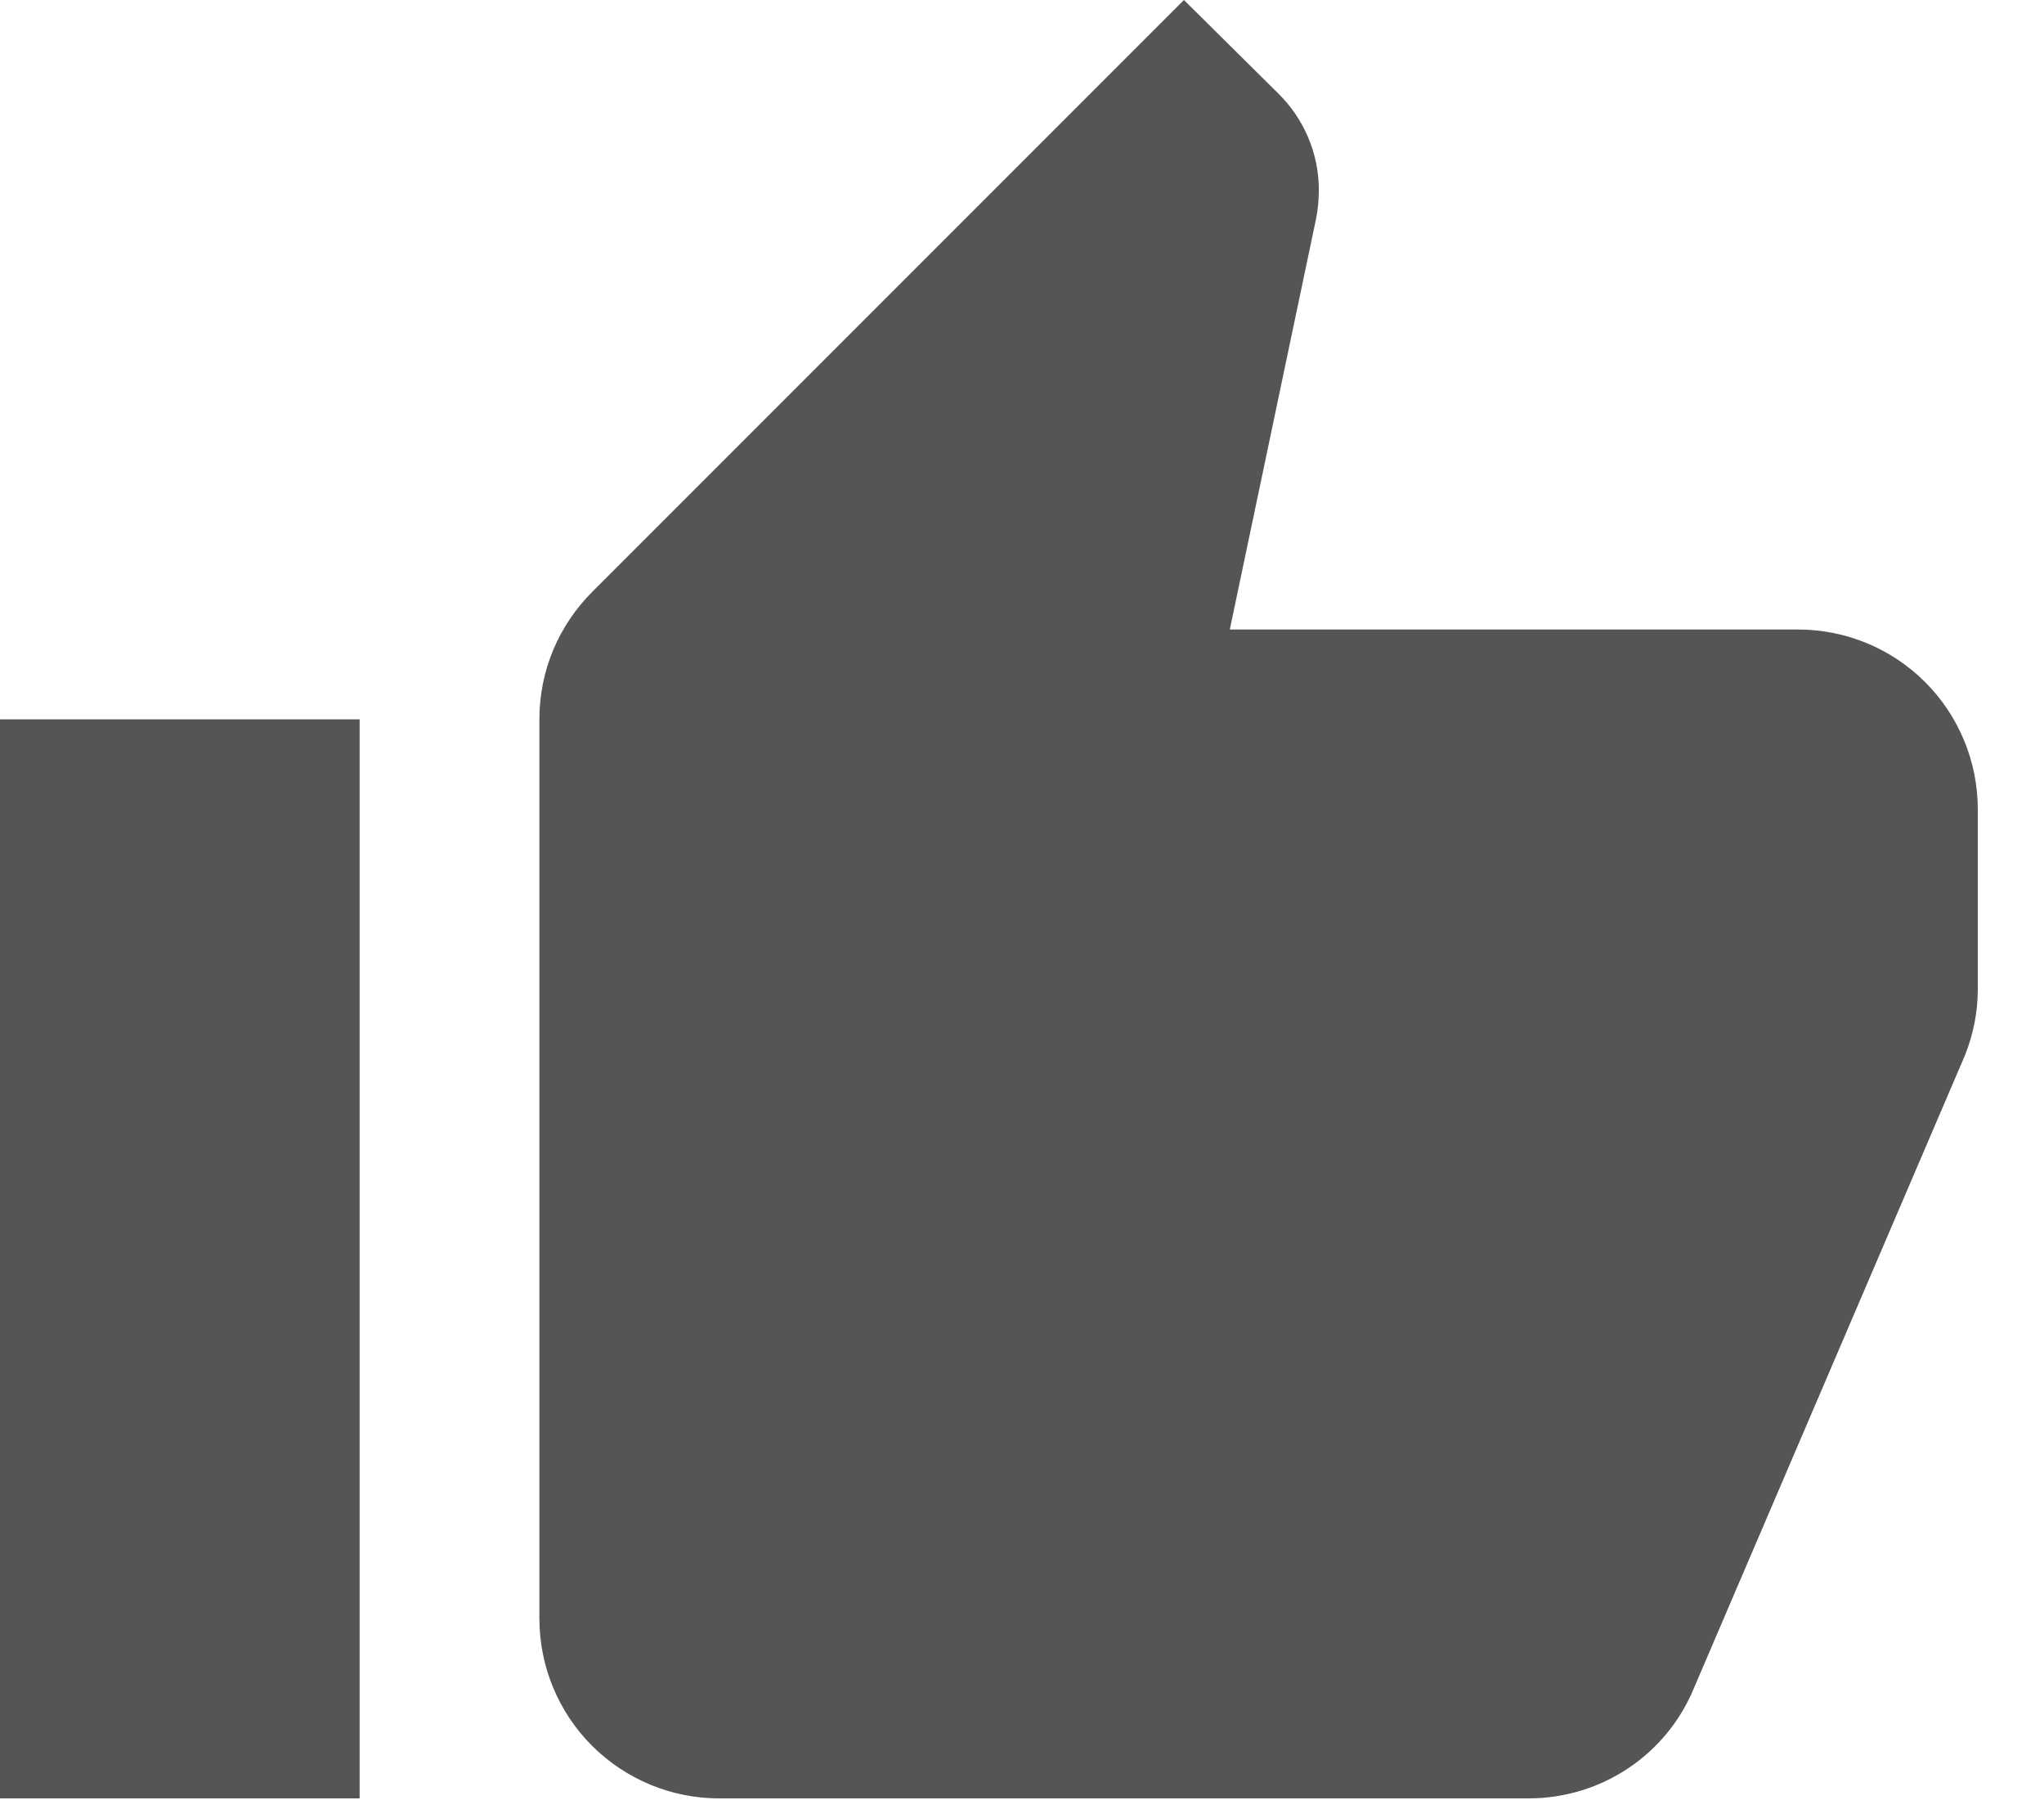
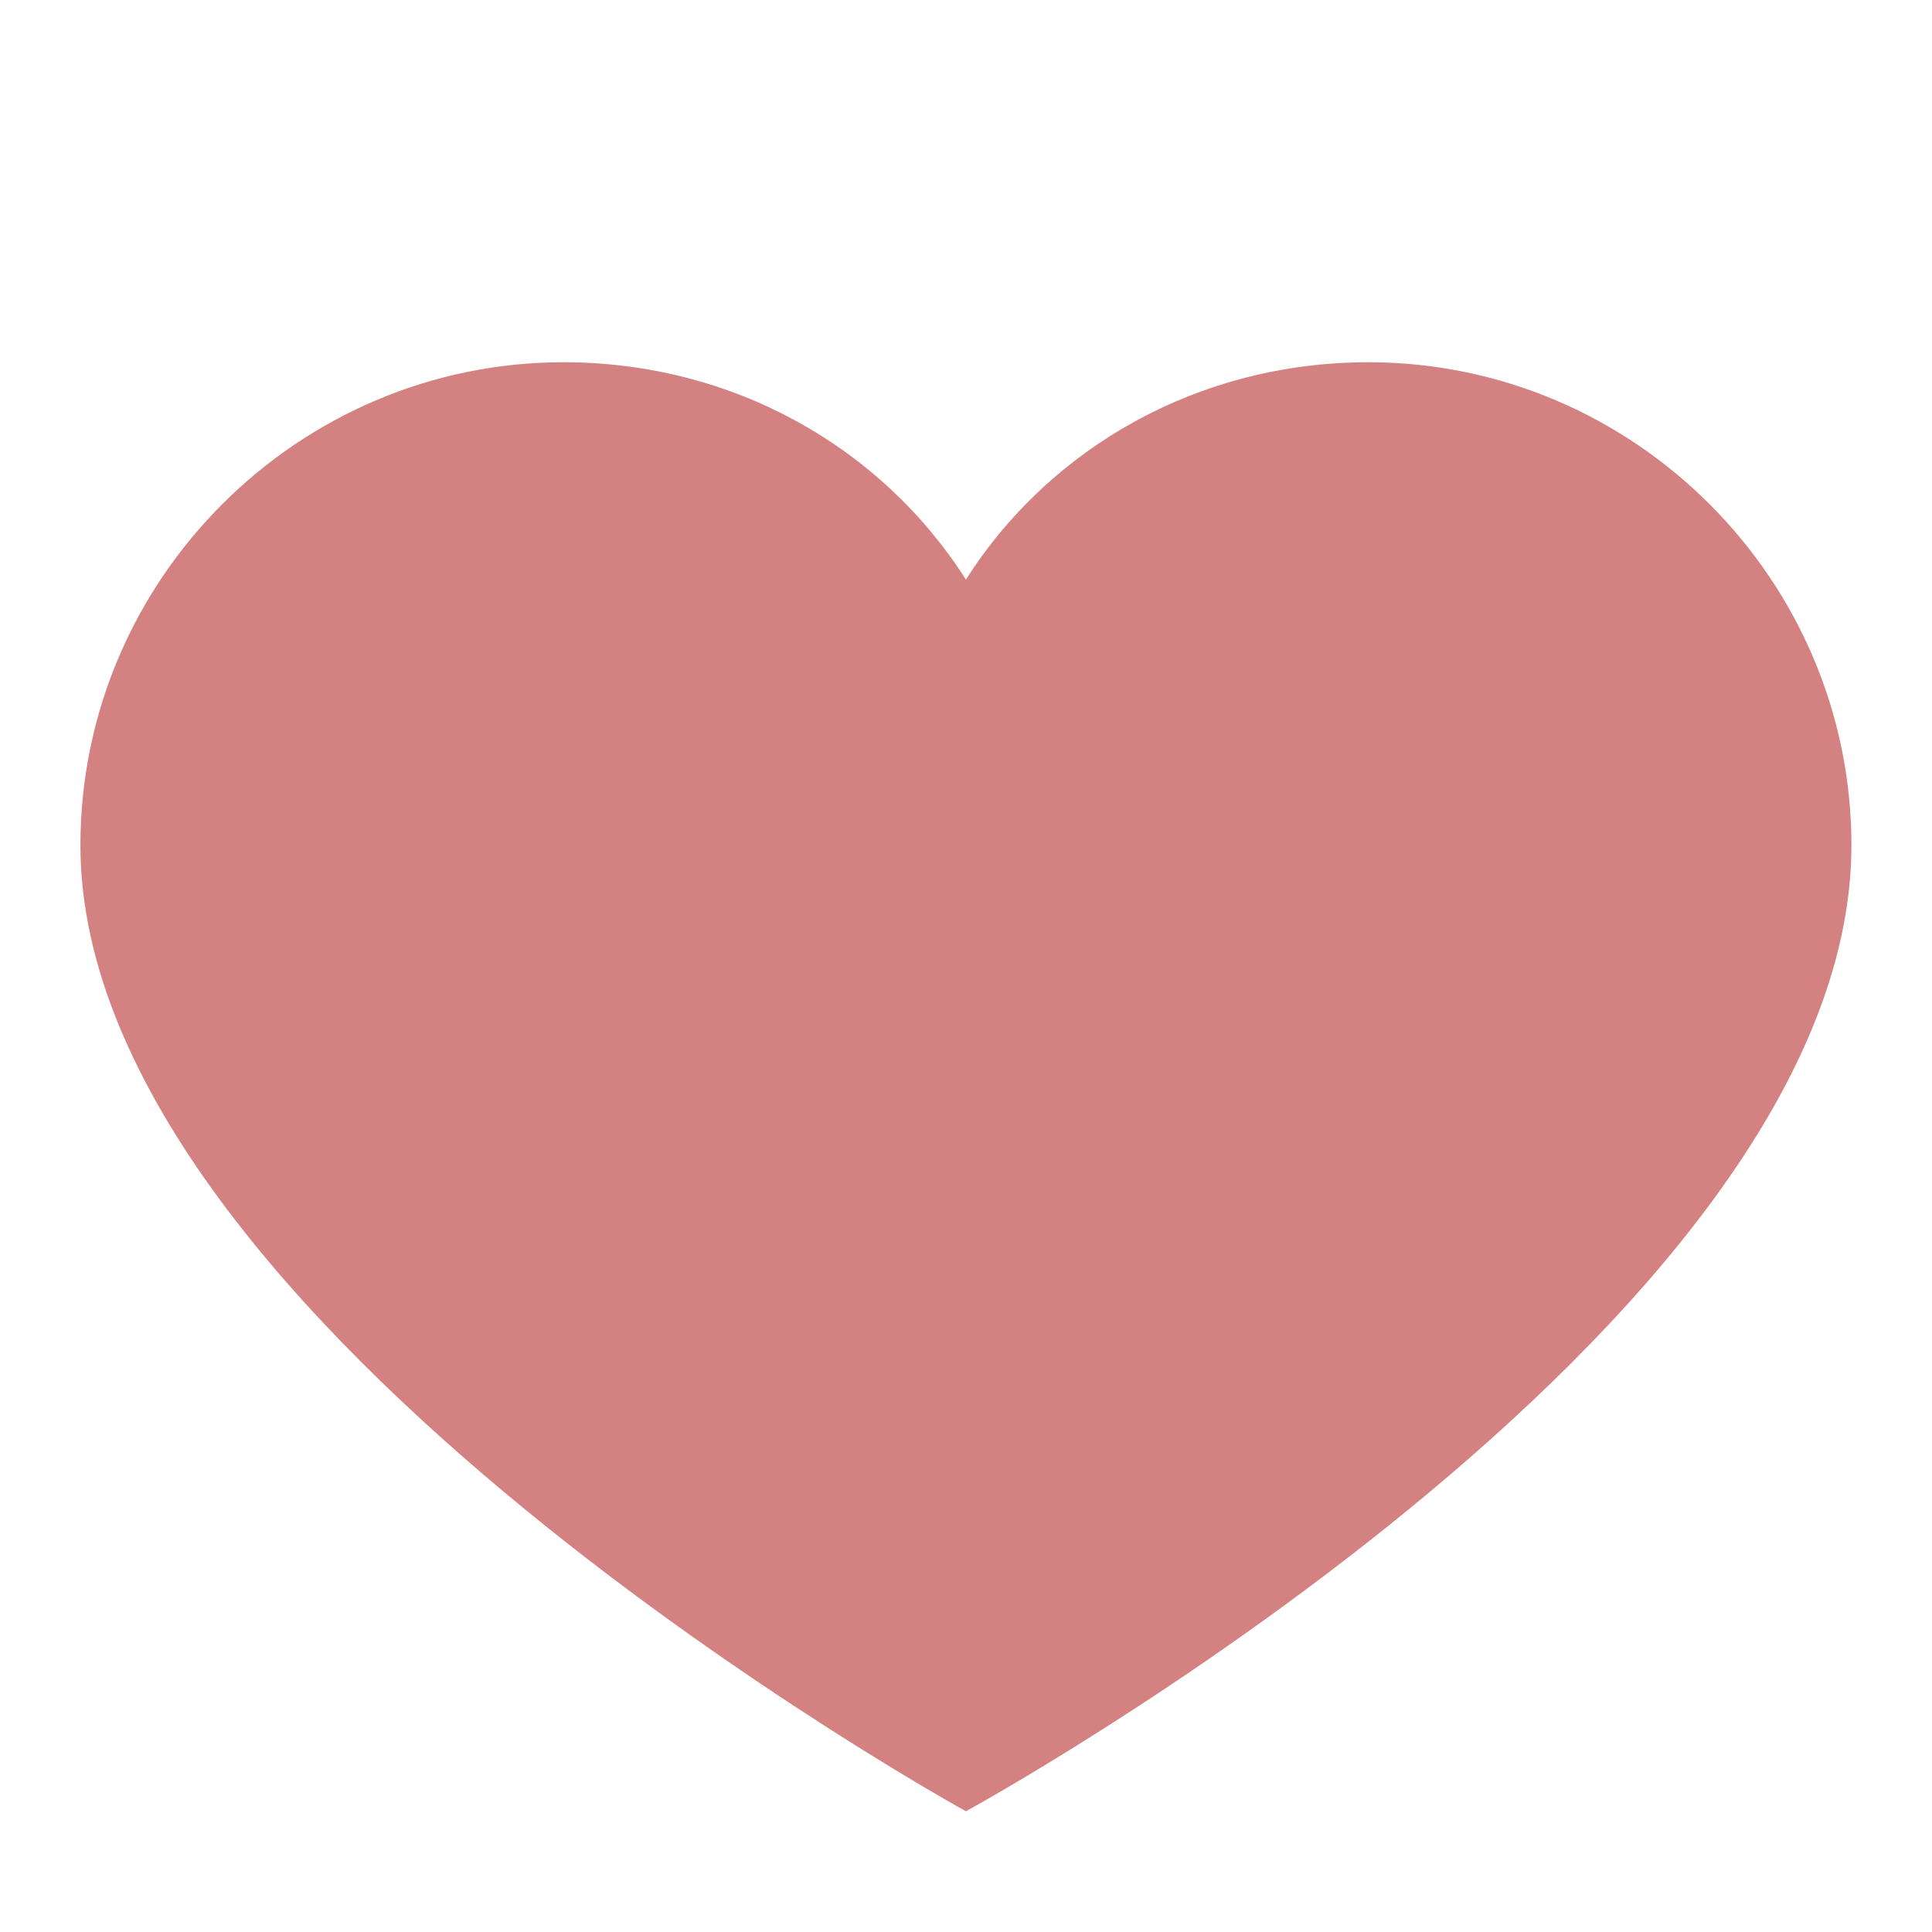
- <svg xmlns="http://www.w3.org/2000/svg" width="18" height="16" viewBox="0 0 18 16" fill="none">
-   <path d="M17.417 7.125C17.417 6.705 17.25 6.302 16.953 6.005C16.656 5.708 16.253 5.542 15.833 5.542H10.83L11.59 1.924C11.606 1.845 11.614 1.758 11.614 1.67C11.614 1.346 11.479 1.045 11.265 0.831L10.426 0L5.217 5.209C4.924 5.502 4.75 5.898 4.75 6.333V14.25C4.75 14.67 4.917 15.073 5.214 15.37C5.511 15.666 5.913 15.833 6.333 15.833H13.458C14.115 15.833 14.678 15.438 14.915 14.867L17.306 9.286C17.377 9.104 17.417 8.914 17.417 8.708V7.125ZM0 15.833H3.167V6.333H0V15.833Z" fill="#555555" />
+ <svg xmlns="http://www.w3.org/2000/svg" width="24" height="24" viewBox="0 0 24 24" fill="none">
+   <path d="M16.999 4.5C14.899 4.5 13.049 5.55 11.999 7.2C10.949 5.55 9.099 4.5 6.999 4.5C3.699 4.5 0.999 7.2 0.999 10.5C0.999 16.45 11.999 22.5 11.999 22.5C11.999 22.5 22.999 16.5 22.999 10.5C22.999 7.2 20.299 4.5 16.999 4.5Z" fill="#D48181" />
</svg>
